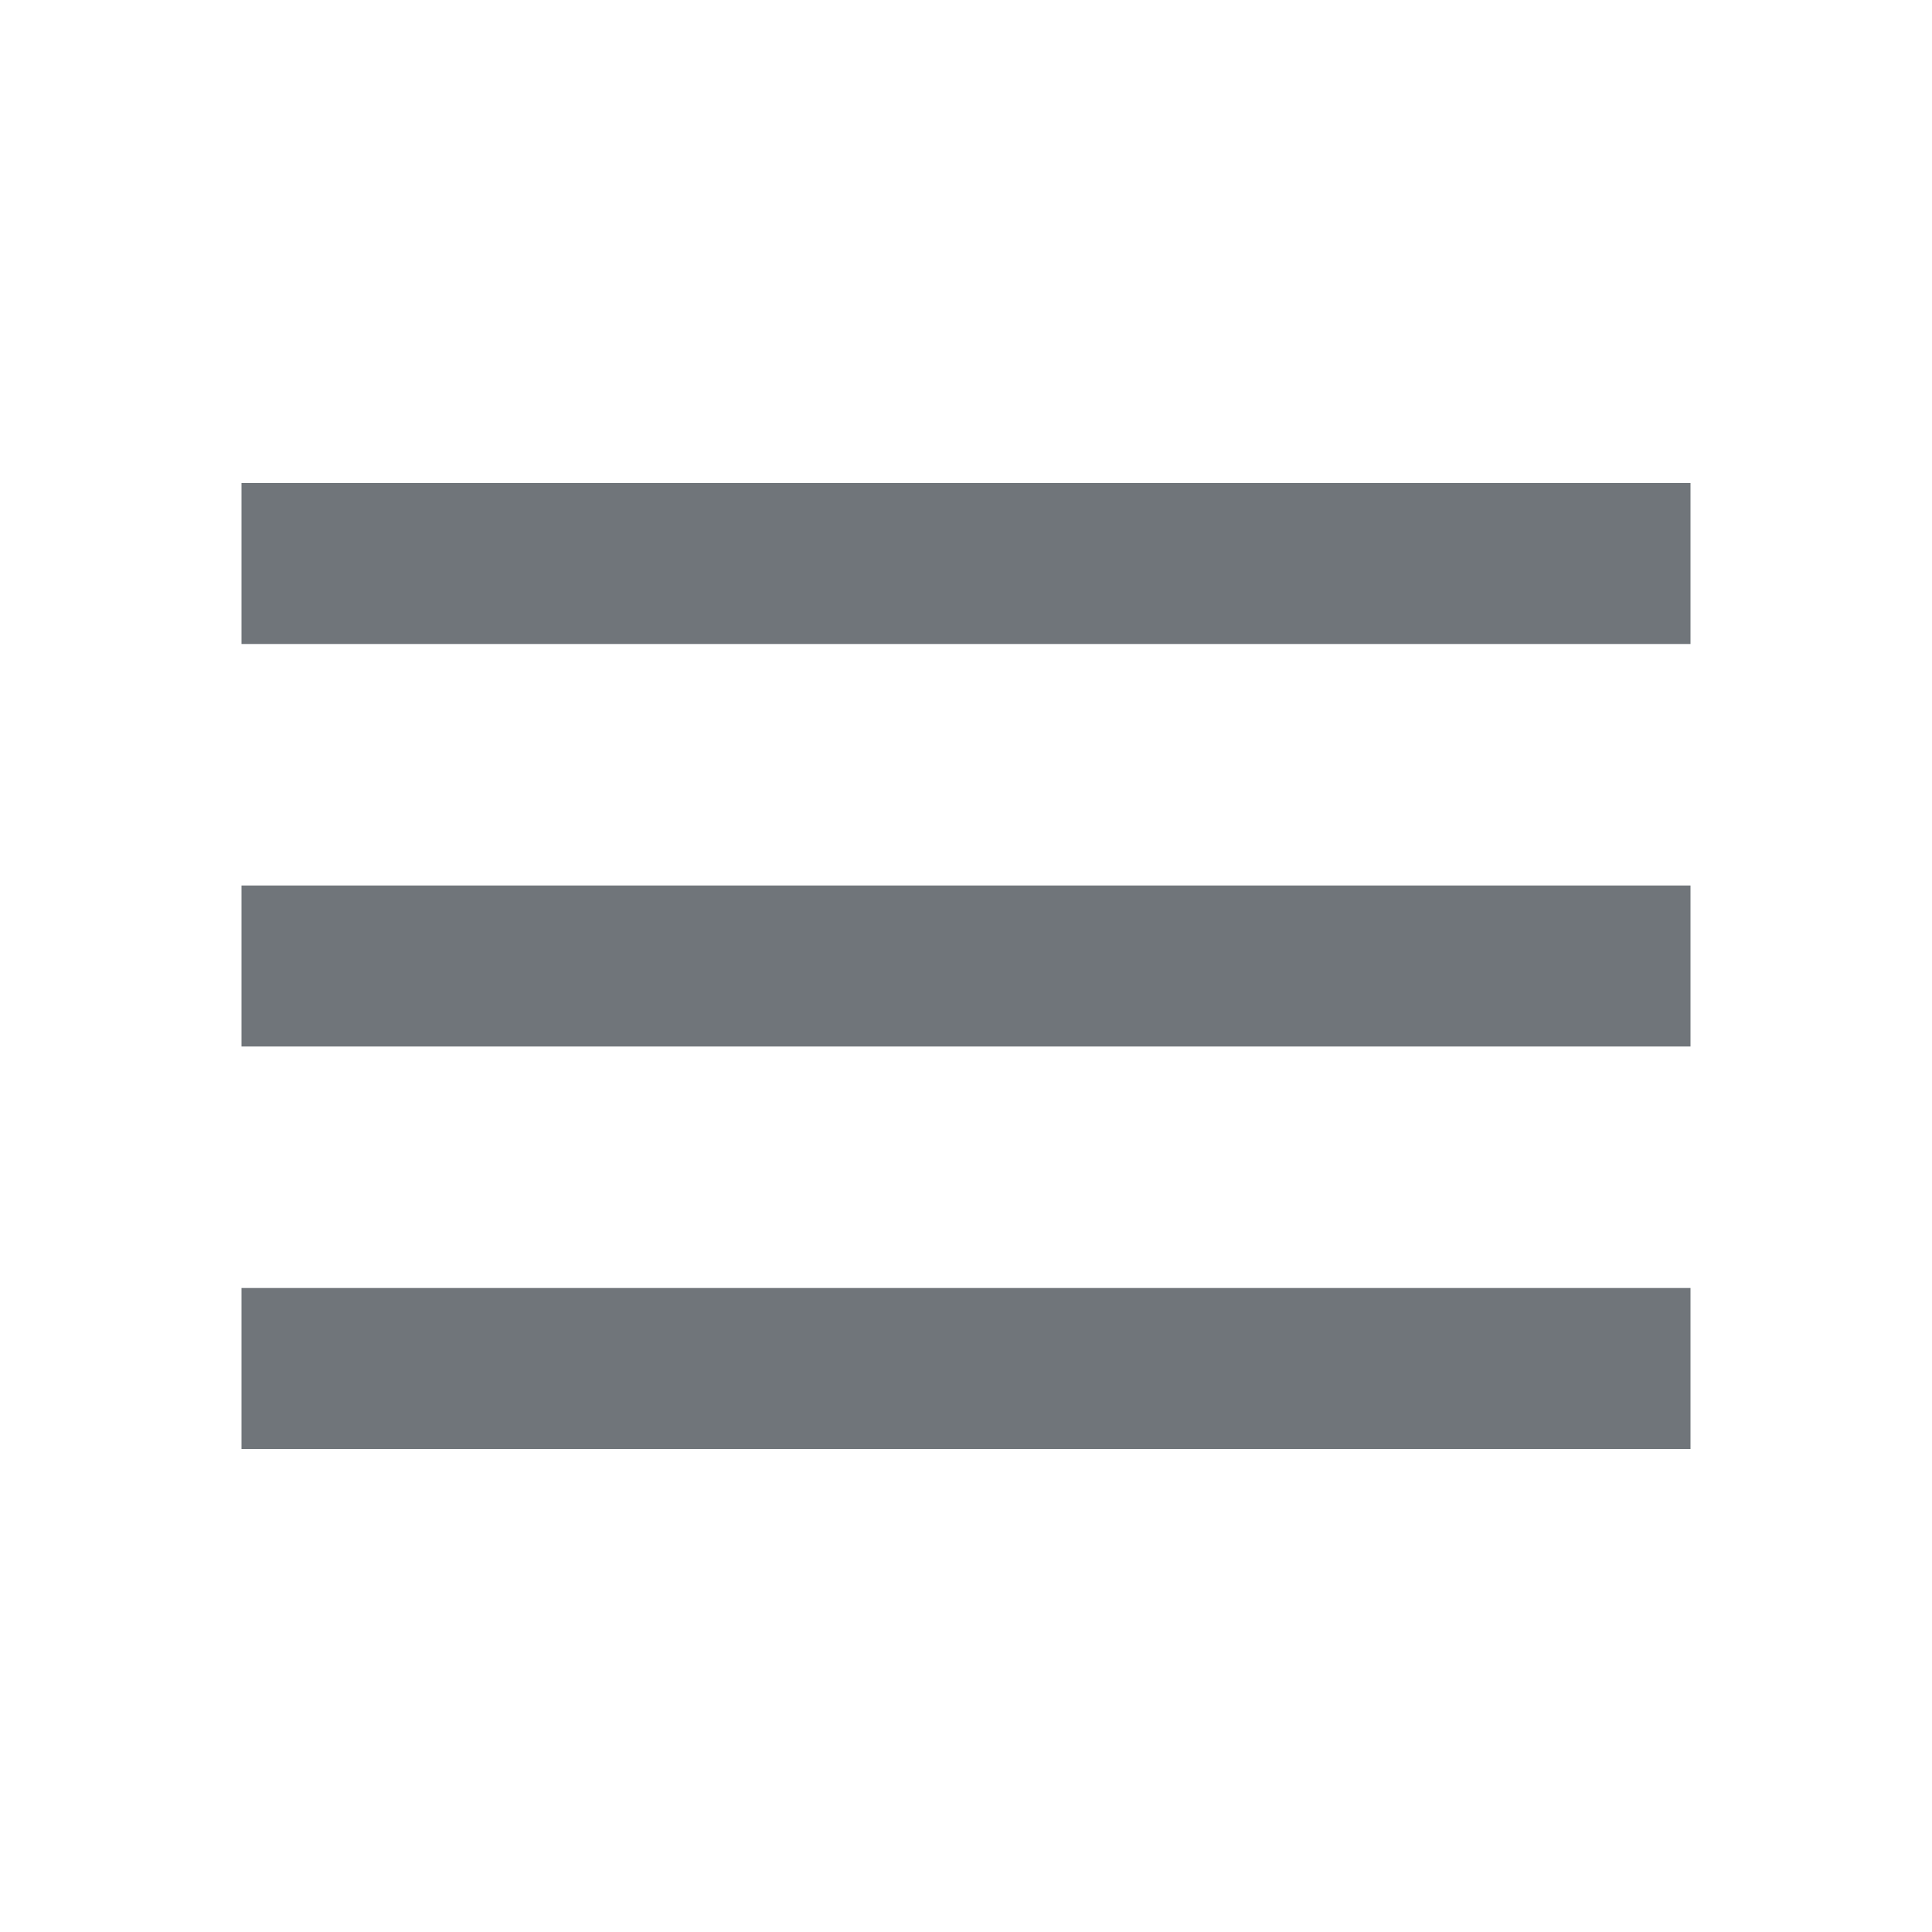
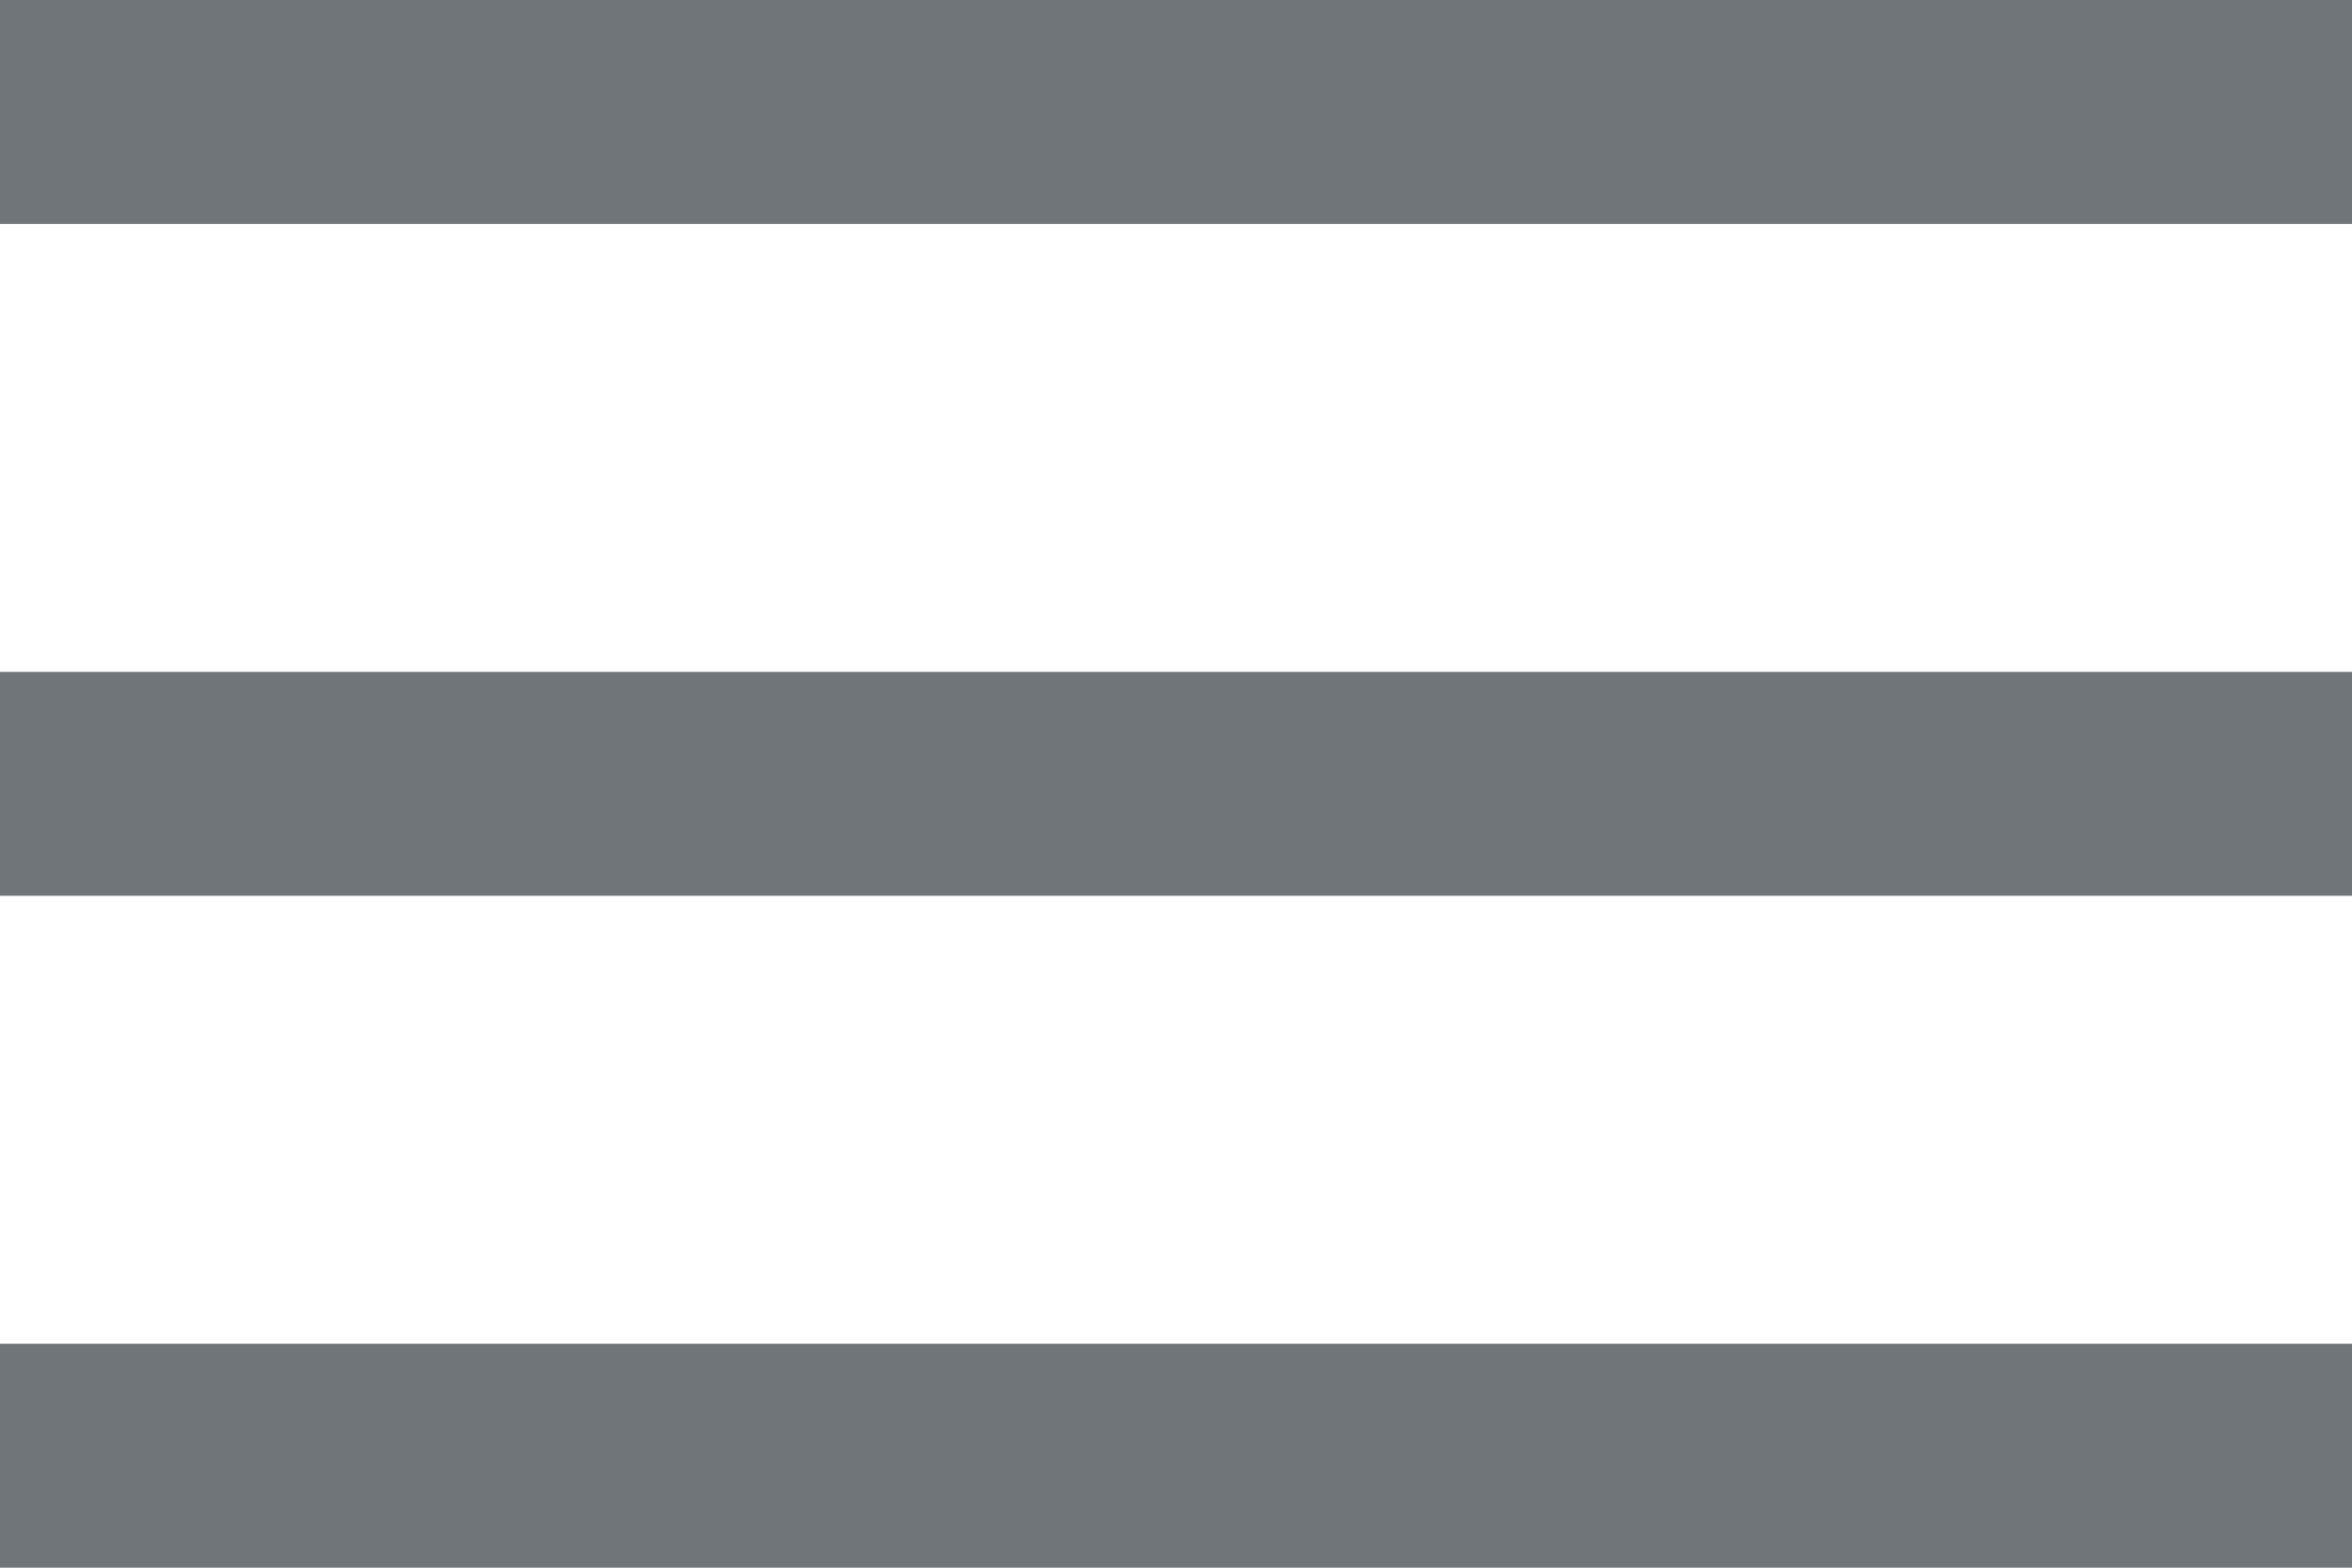
- <svg xmlns="http://www.w3.org/2000/svg" style="fill:#70757a; width:24px; height:24px;" viewBox="0 0 24 24">
-   <path d="M0 0h24v24H0z" fill="none" />
-   <path d="M3 18h18v-2H3v2zm0-5h18v-2H3v2zm0-7v2h18V6H3z" />
+ <svg xmlns="http://www.w3.org/2000/svg" width="18" height="12" viewBox="0 0 18 12" fill="none">
+   <path d="M0 0V1.714H18V0H0ZM0 5.143V6.857H18V5.143H0ZM0 10.286V12H18V10.286H0Z" fill="#70757A" />
</svg>
